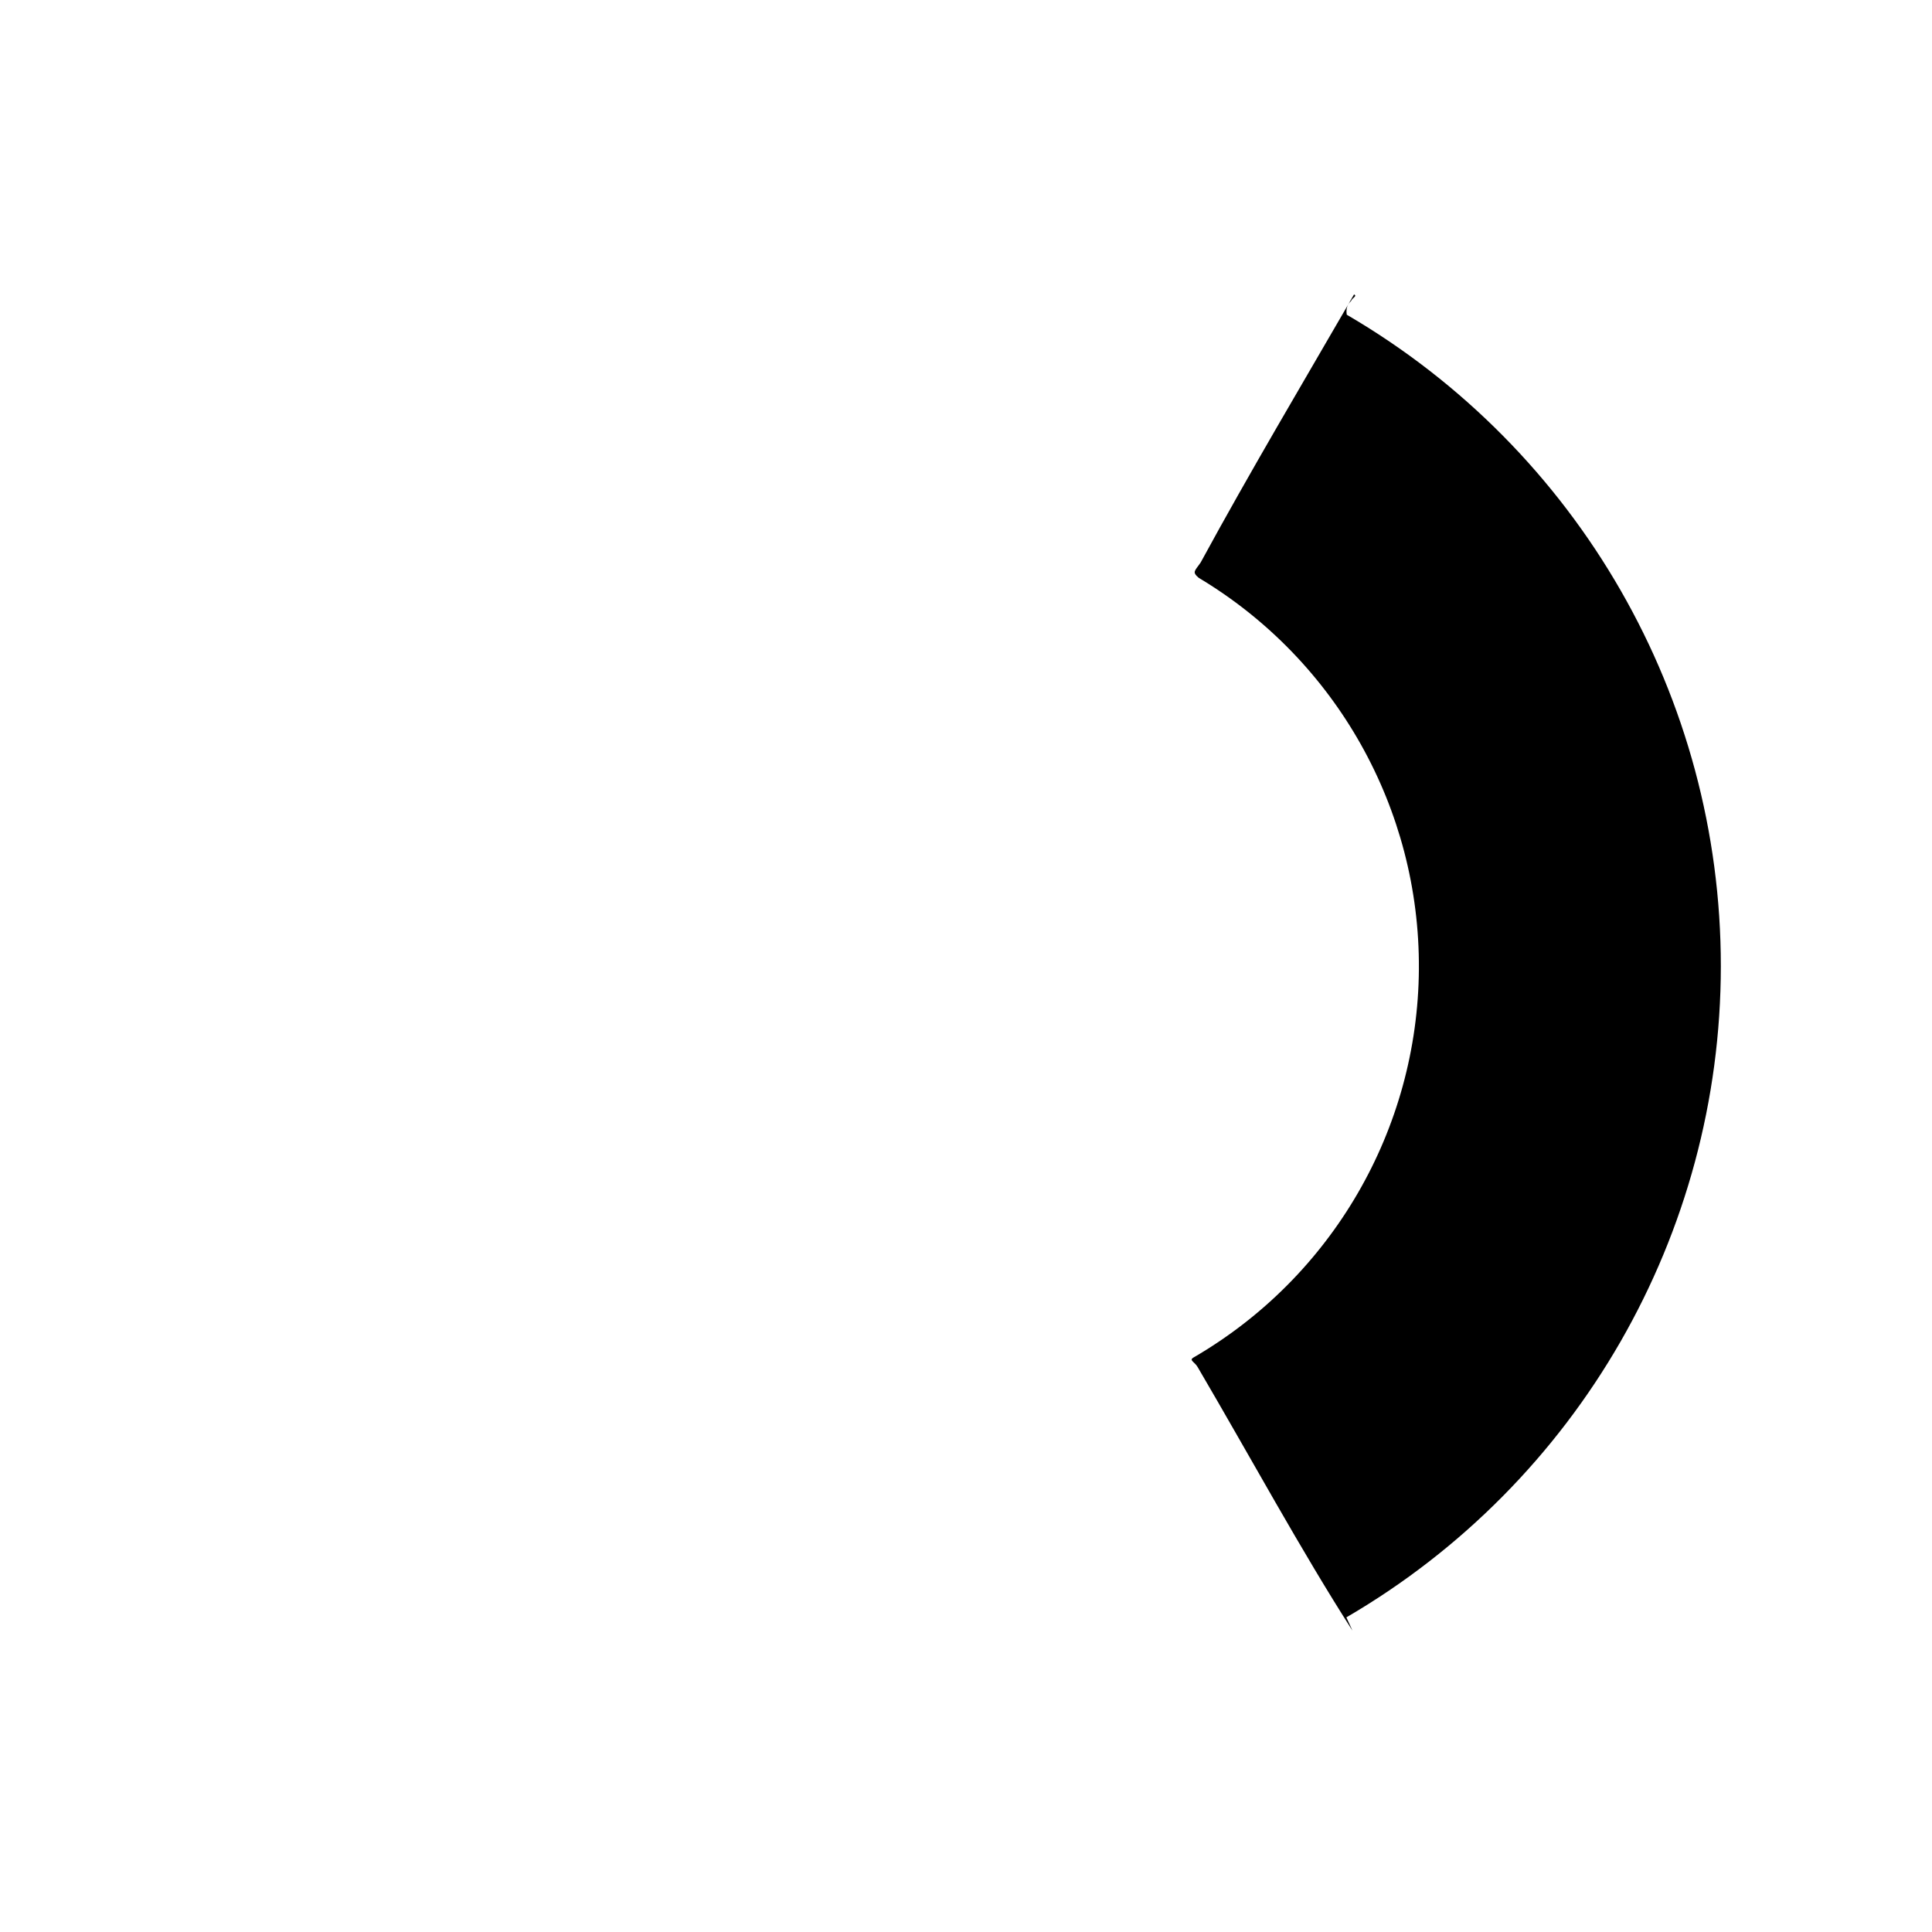
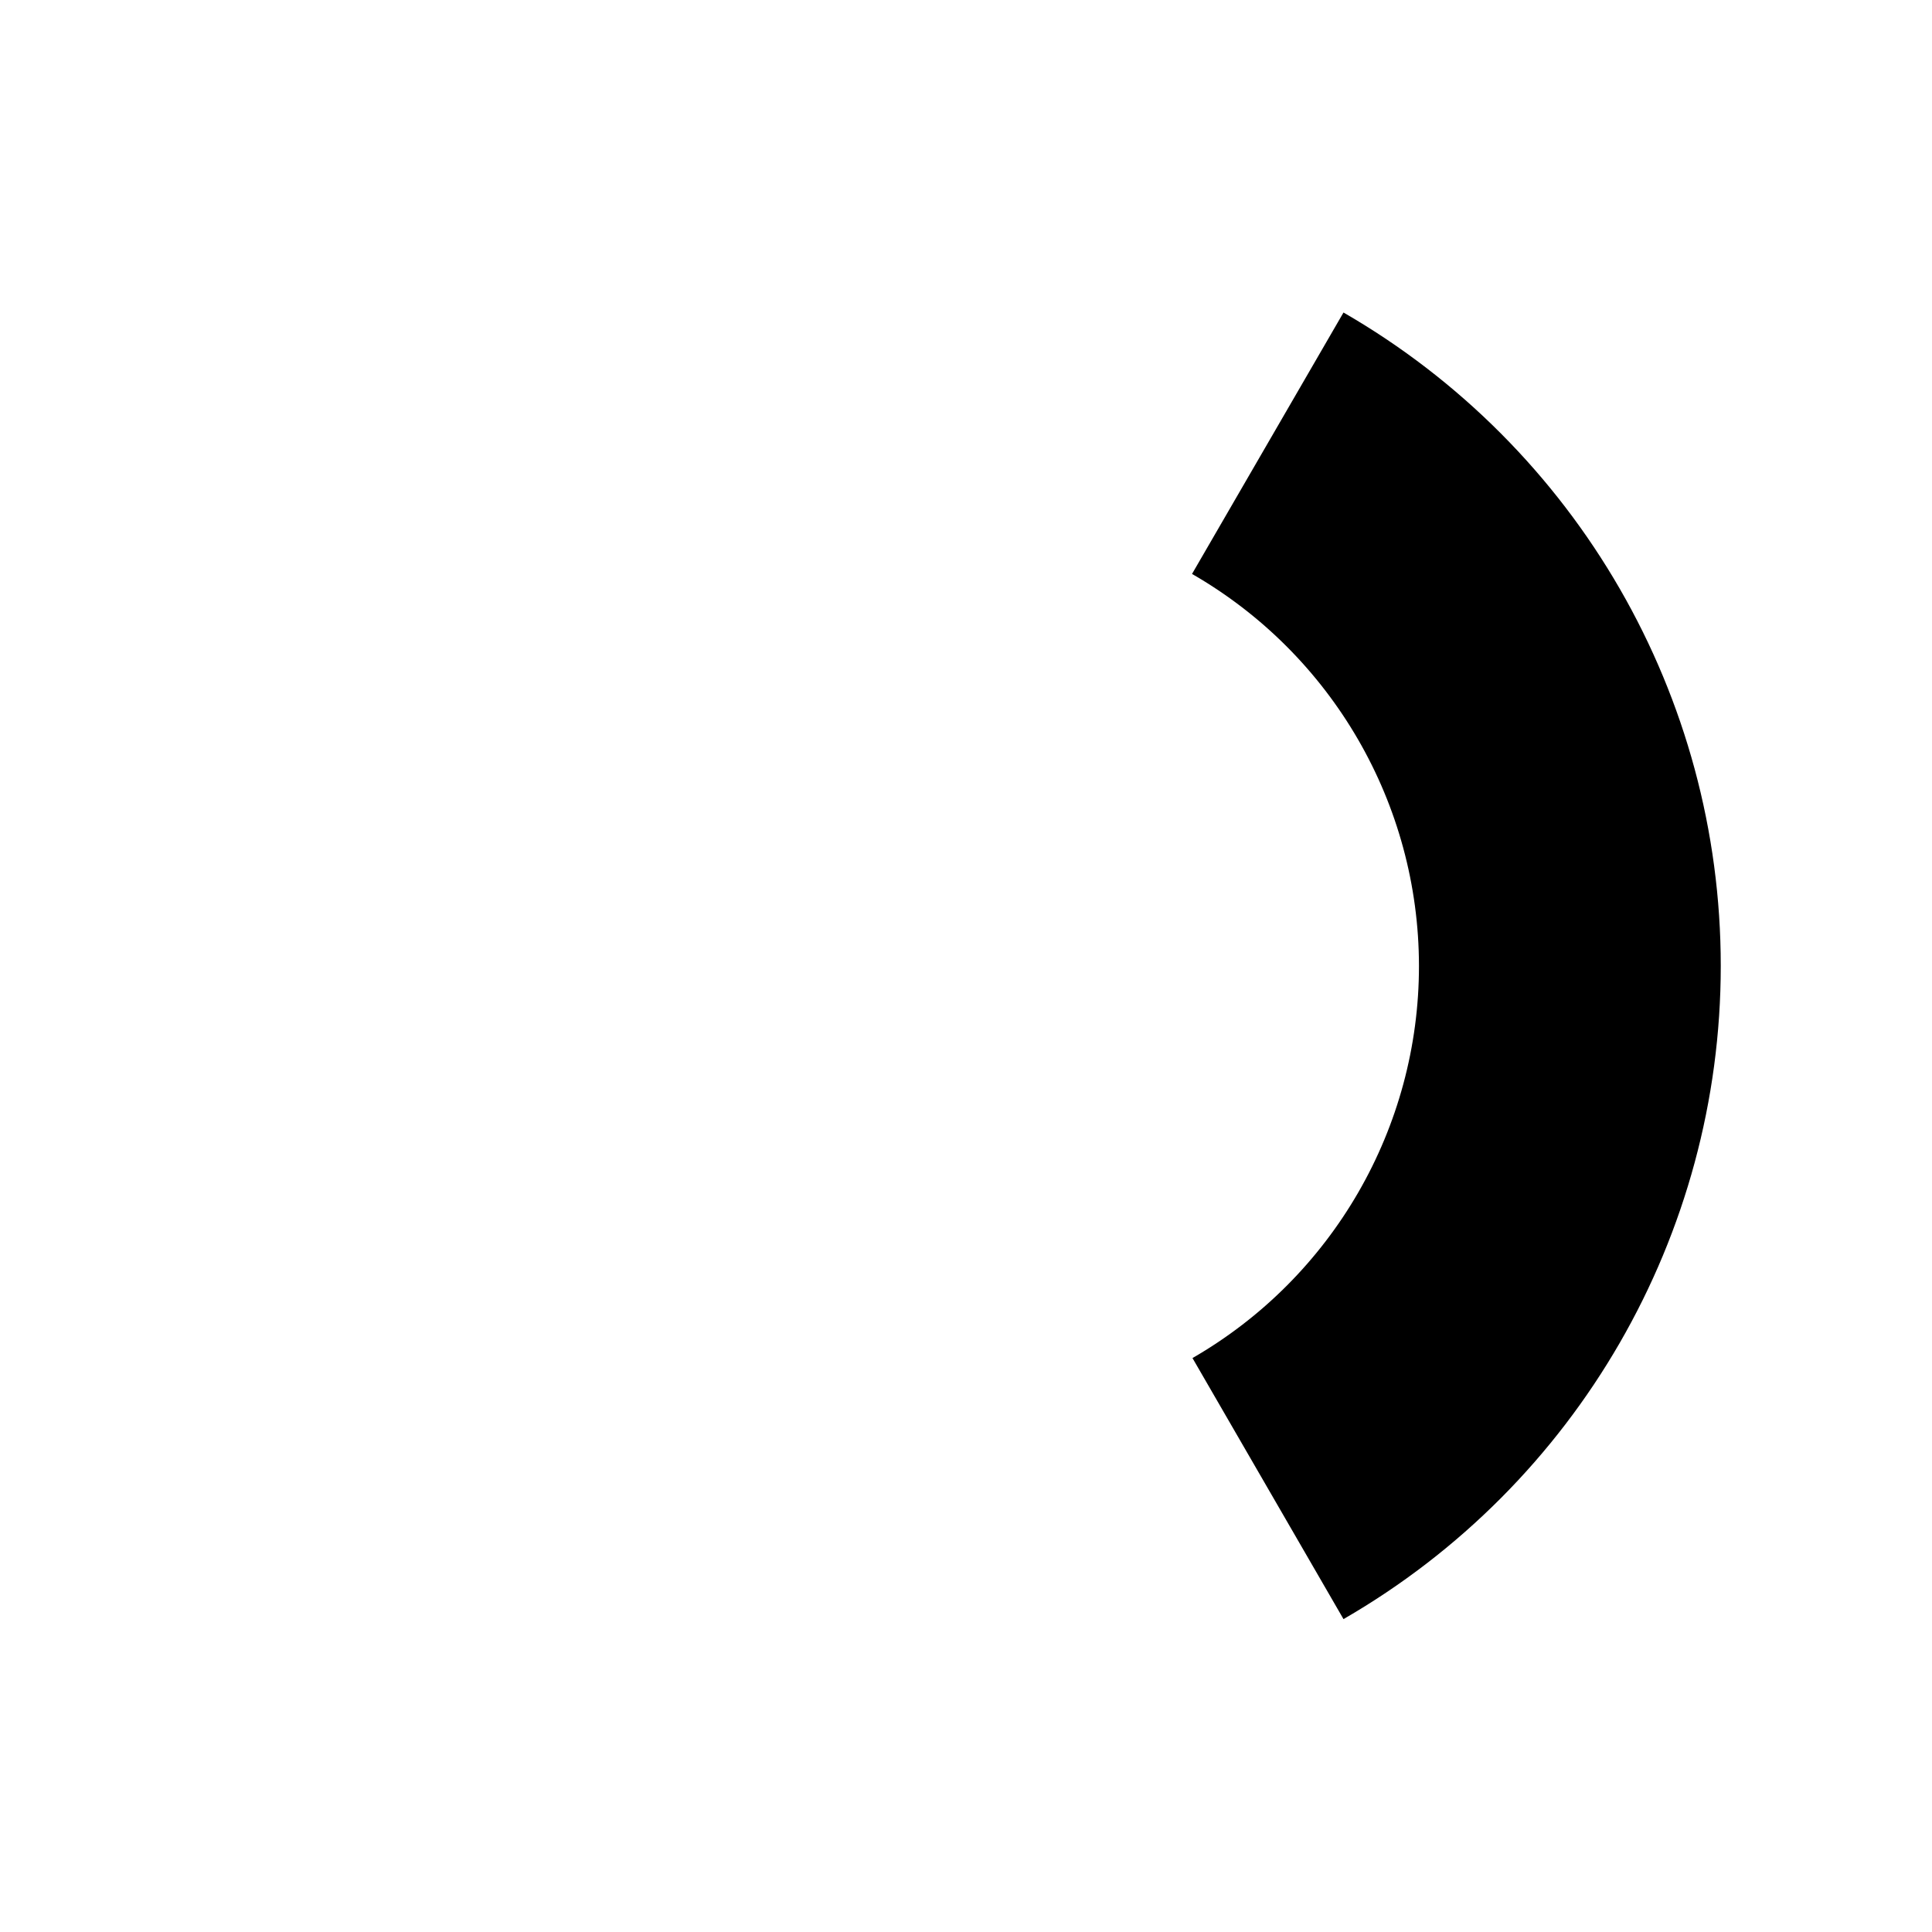
<svg xmlns="http://www.w3.org/2000/svg" width="256" height="256" viewBox="0 0 256 256" data-generator="rekha dev">
-   <path fill="#000000" d="M179.42 39.01C179.87 39.25 179.22 39.41 179.01 39.9C178.66 40.24 178.3 40.71 178.45 41.7C209.15 59.6 228.03 92.47 228.02 128.02C228.01 163.56 209.11 196.42 178.4 214.31L179.21 216.07C172.34 205.35 165.81 193.28 158.68 181.12C158.3 180.46 157.51 180.25 158.14 179.88C176.51 169.22 187.87 149.64 188.01 128.41C188.15 107.18 177.05 87.46 158.83 76.56C157.9 75.77 158.34 75.65 159.1 74.52C165.66 62.46 172.68 50.66 179.42 39.01Z" />
+   <path fill="#000000" d="M178.02 41.41C208.96 59.26 228.01 92.26 228.01 127.98C228.01 163.69 208.95 196.69 178.02 214.54L158.01 179.95C176.59 169.24 188.03 149.42 188.02 127.98C188 106.54 176.54 86.74 157.95 76.05Z" />
</svg>
